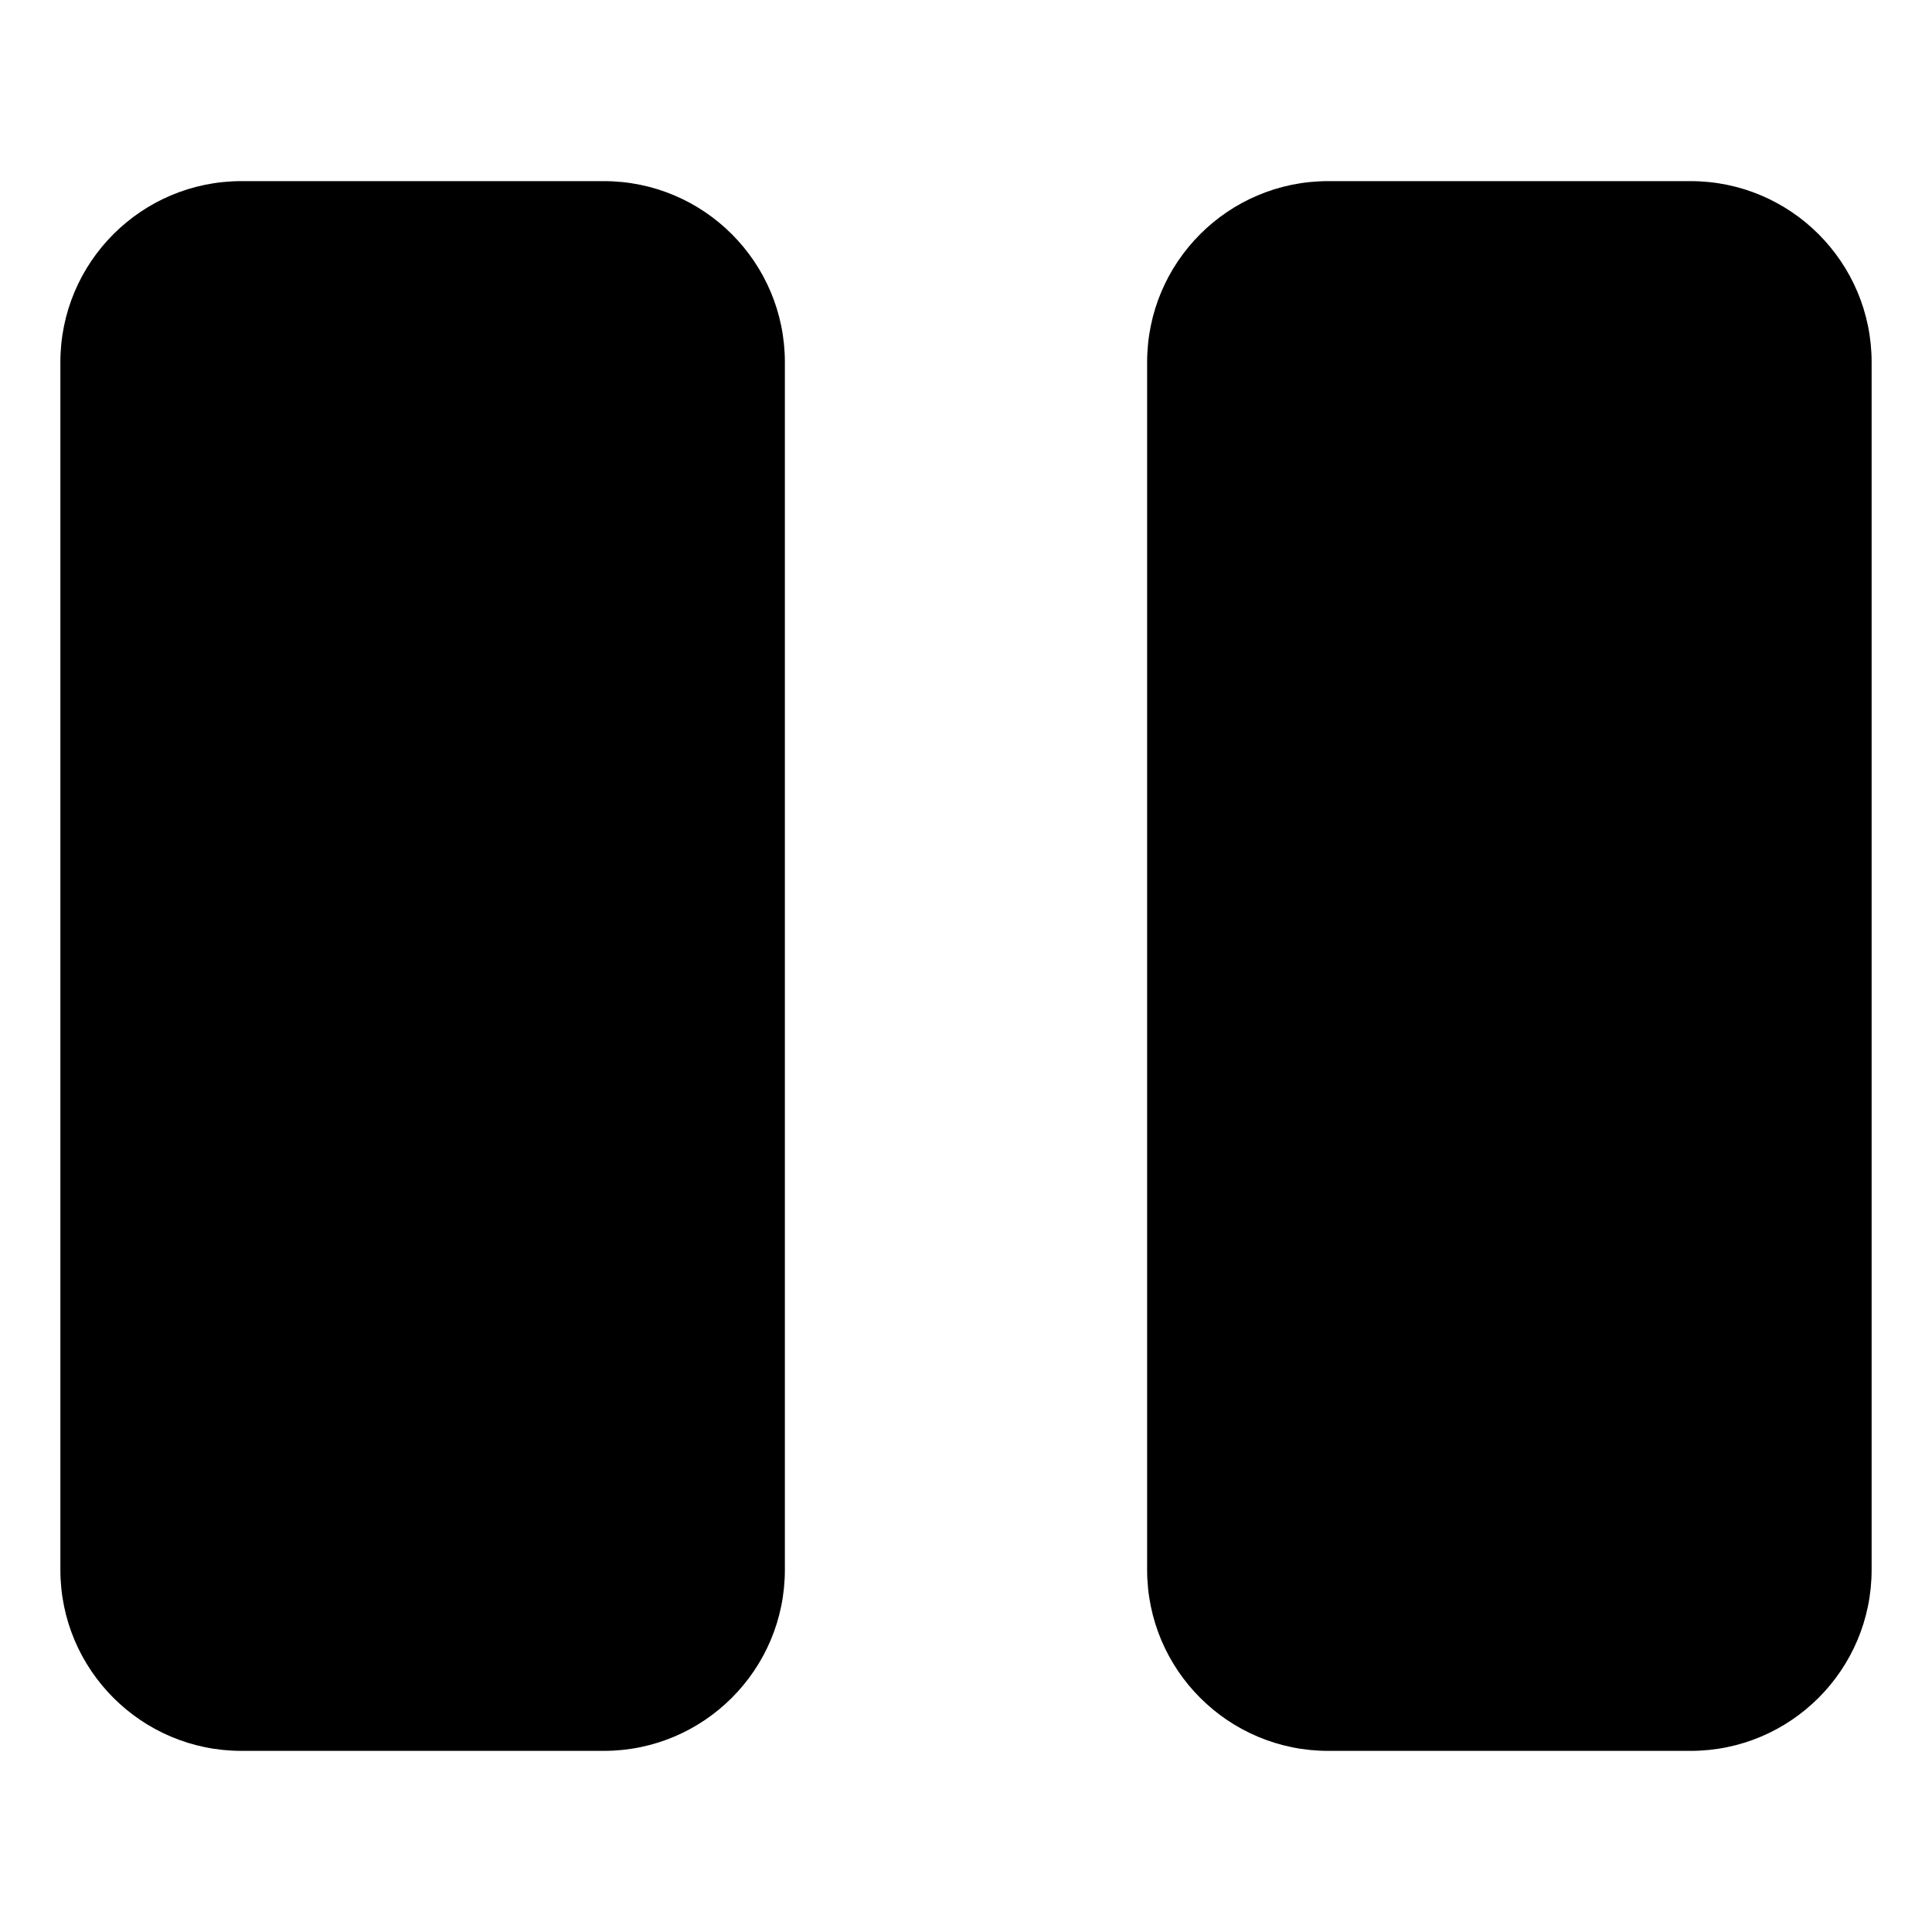
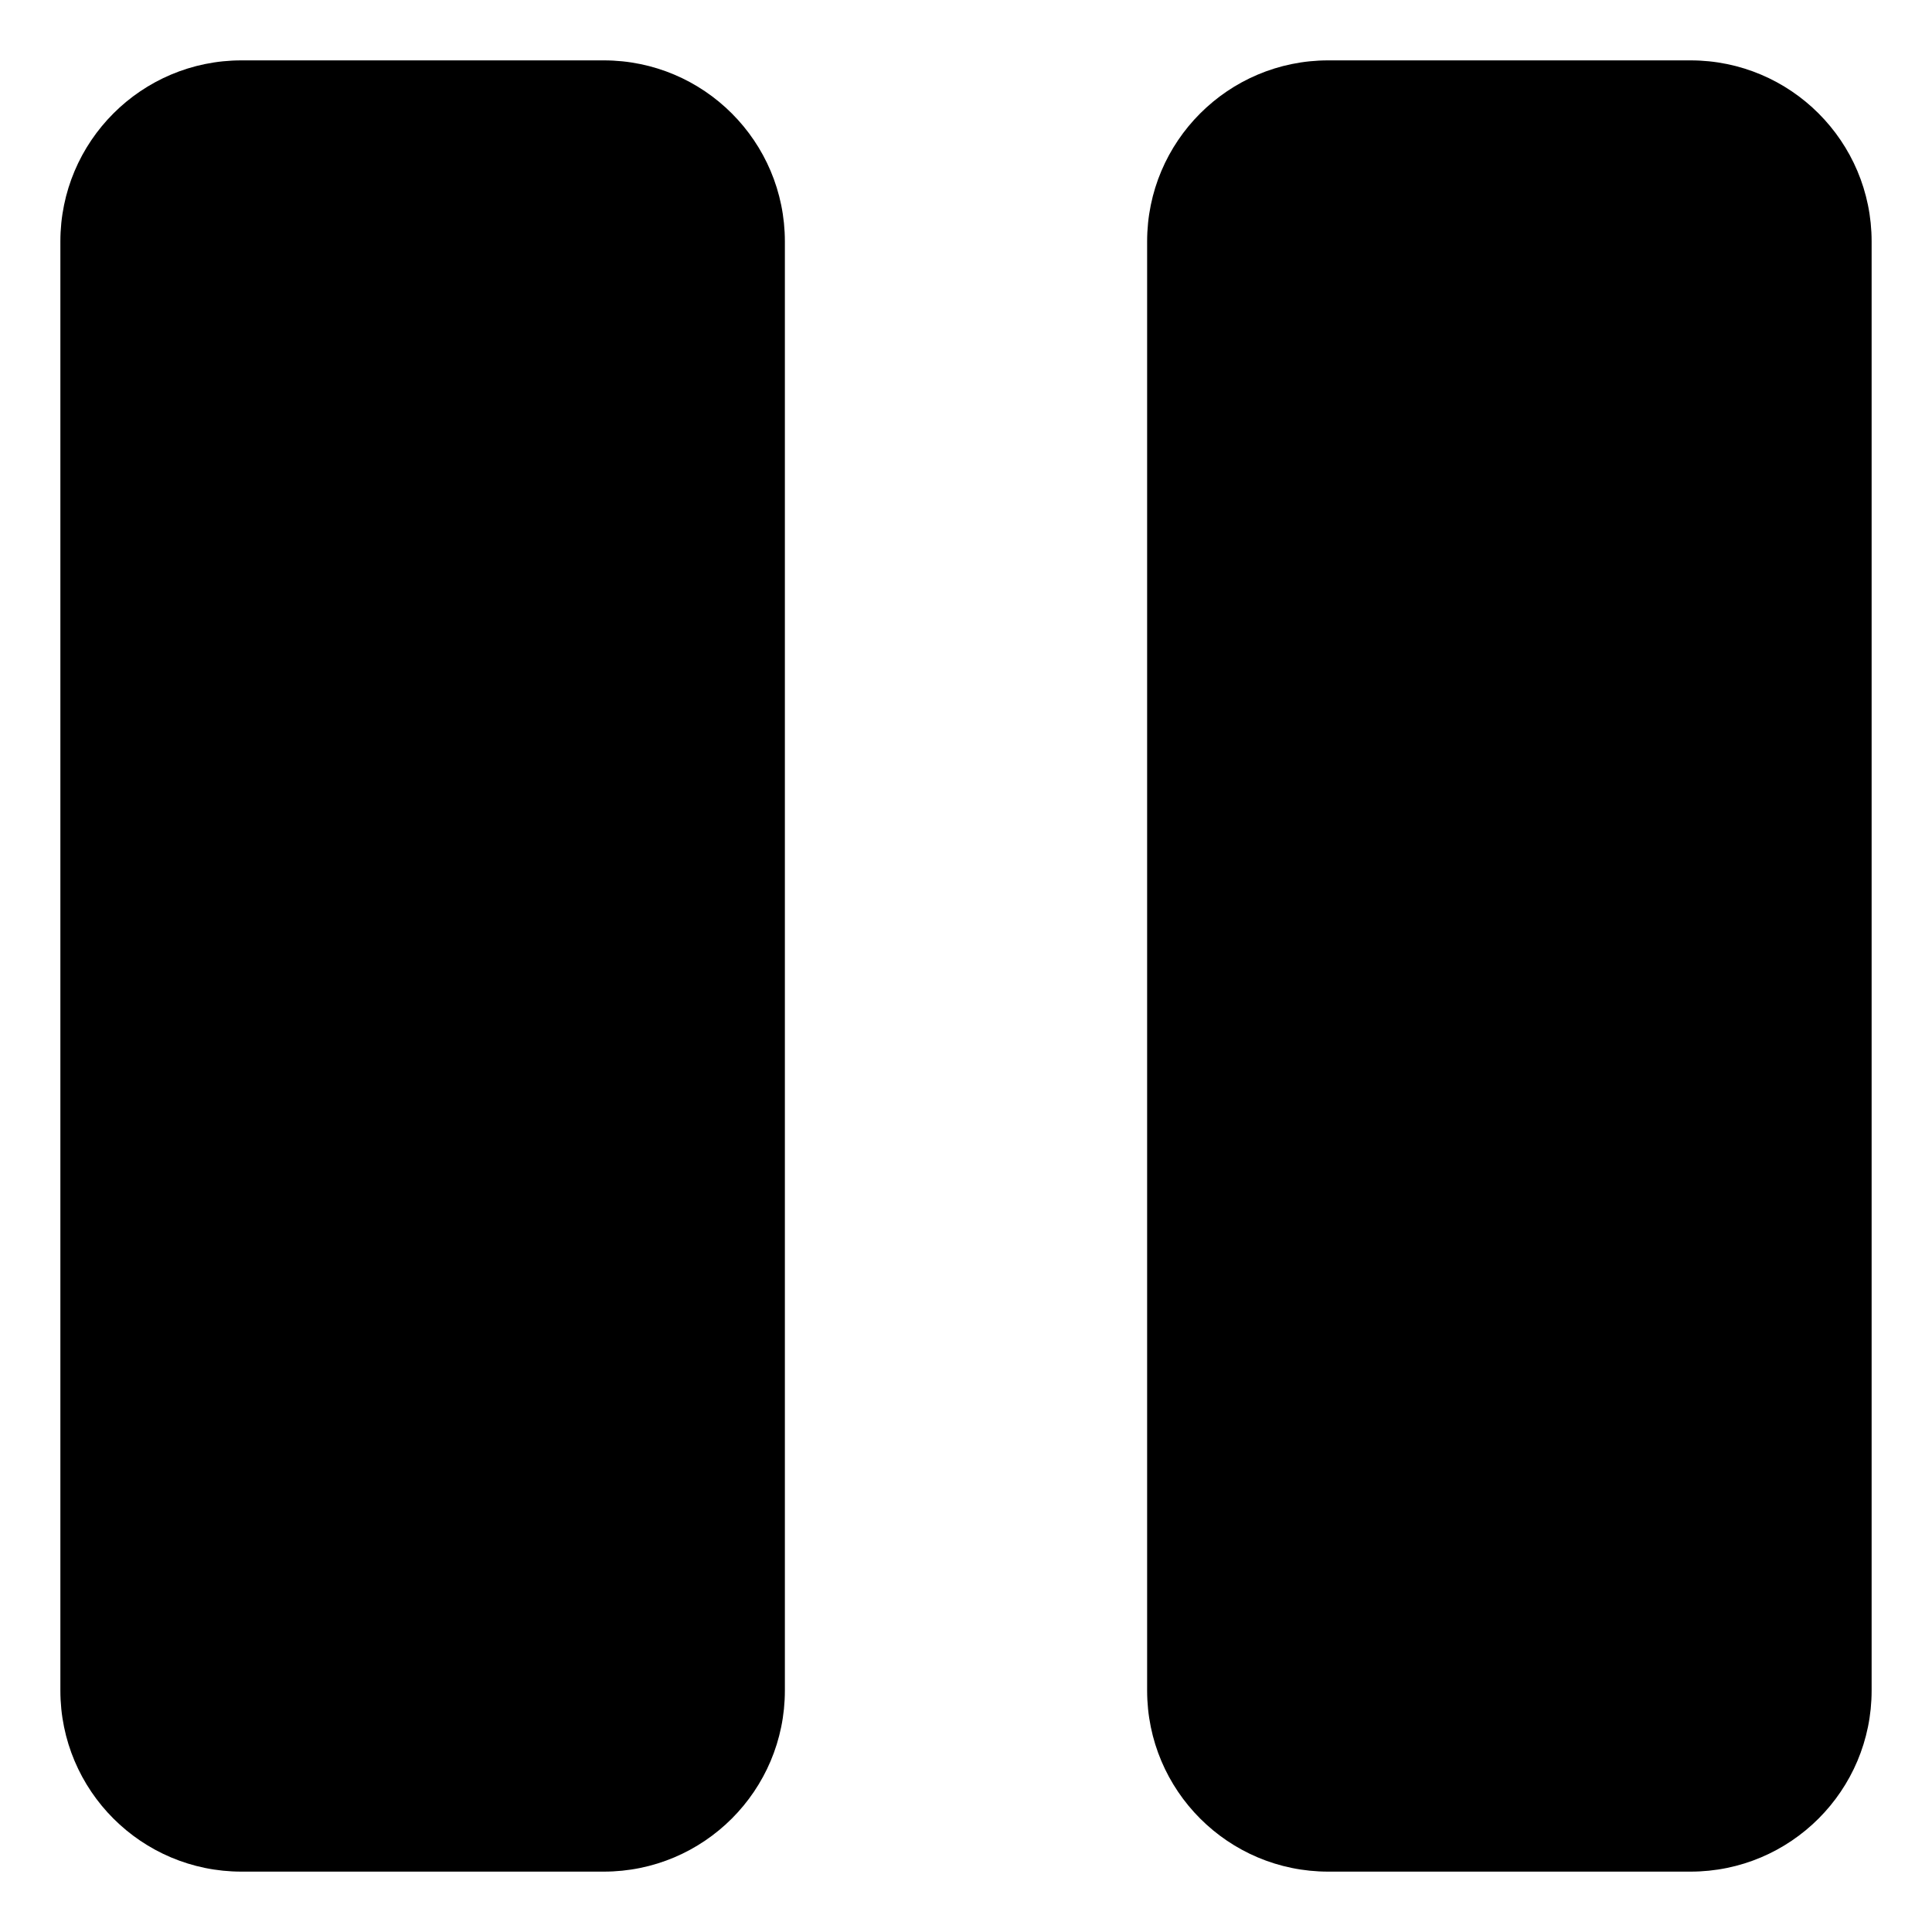
- <svg xmlns="http://www.w3.org/2000/svg" width="16" height="16" viewBox="0 0 16 16">
-   <rect x="0.5" y="1.5" width="6" height="13" rx="1.5" fill="currentColor" />
-   <rect x="9.5" y="1.5" width="6" height="13" rx="1.5" fill="currentColor" />
+ <svg xmlns="http://www.w3.org/2000/svg" version="1.1" viewBox="0 0 16 16">
+   <rect x=".5" y=".5" width="6" height="15" rx="1.5" fill="currentColor" stroke-width="1.07" />
+   <rect x="9.5" y=".5" width="6" height="15" rx="1.5" fill="currentColor" stroke-width="1.07" />
</svg>
